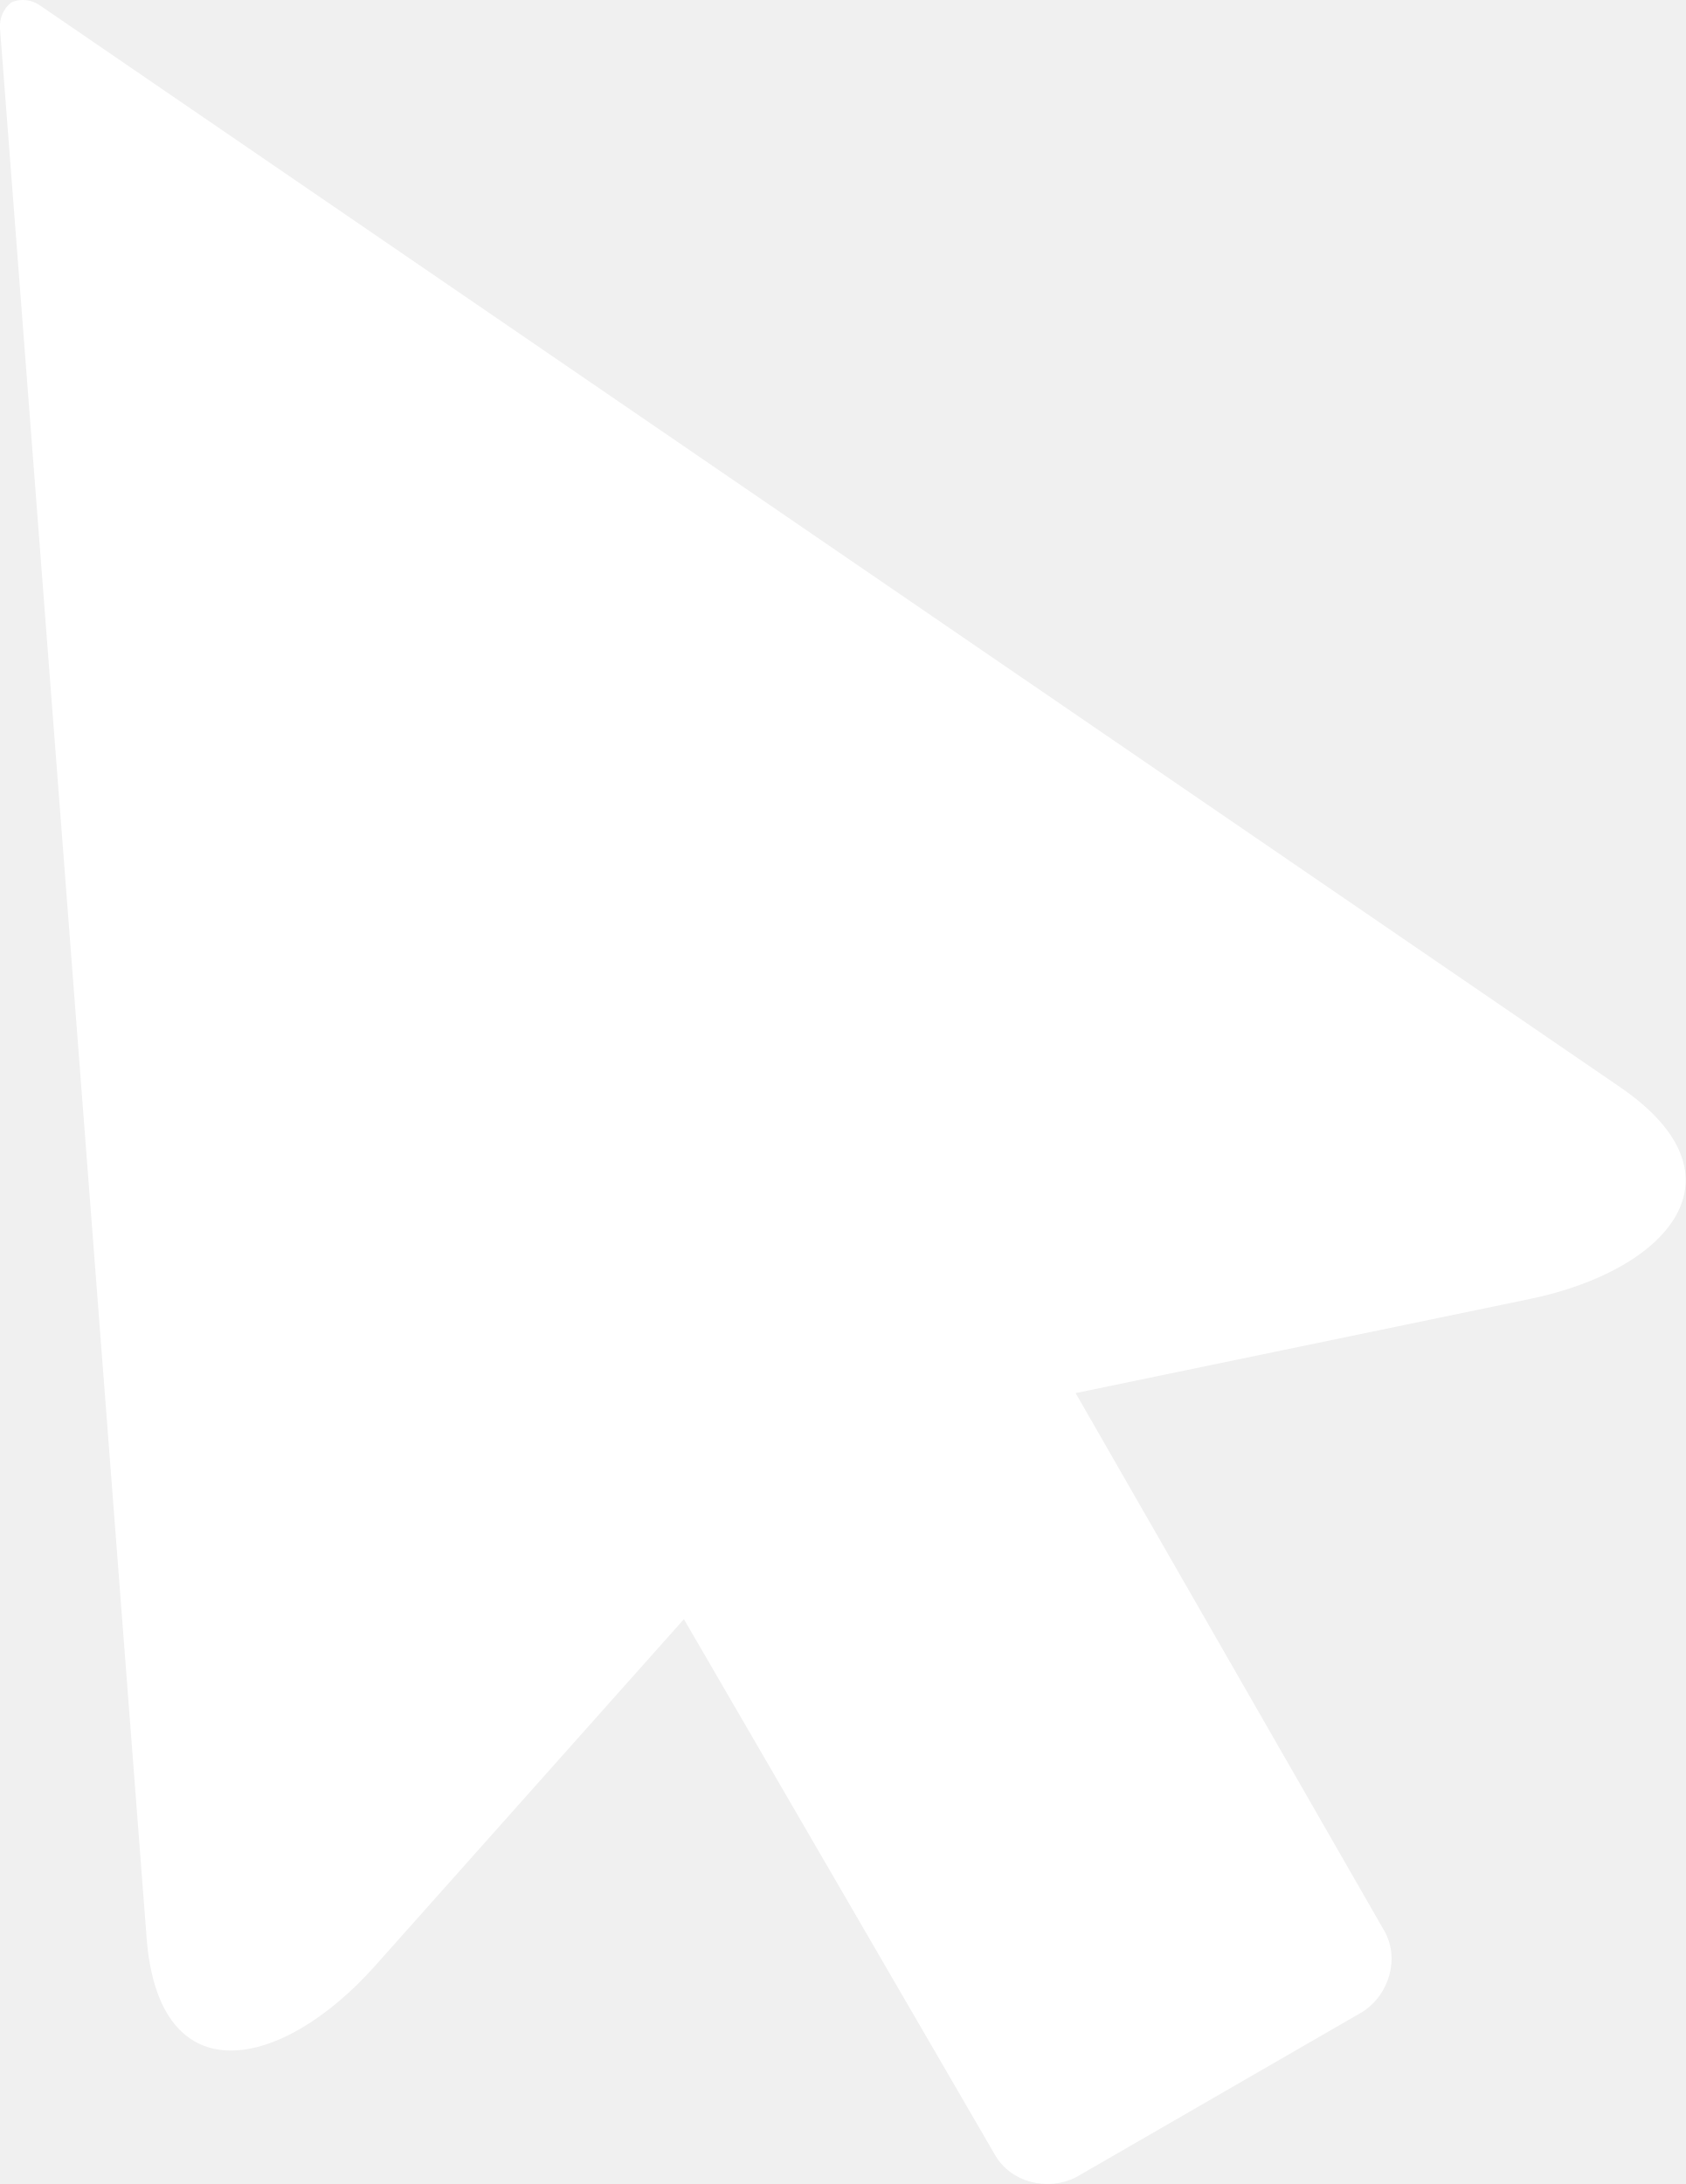
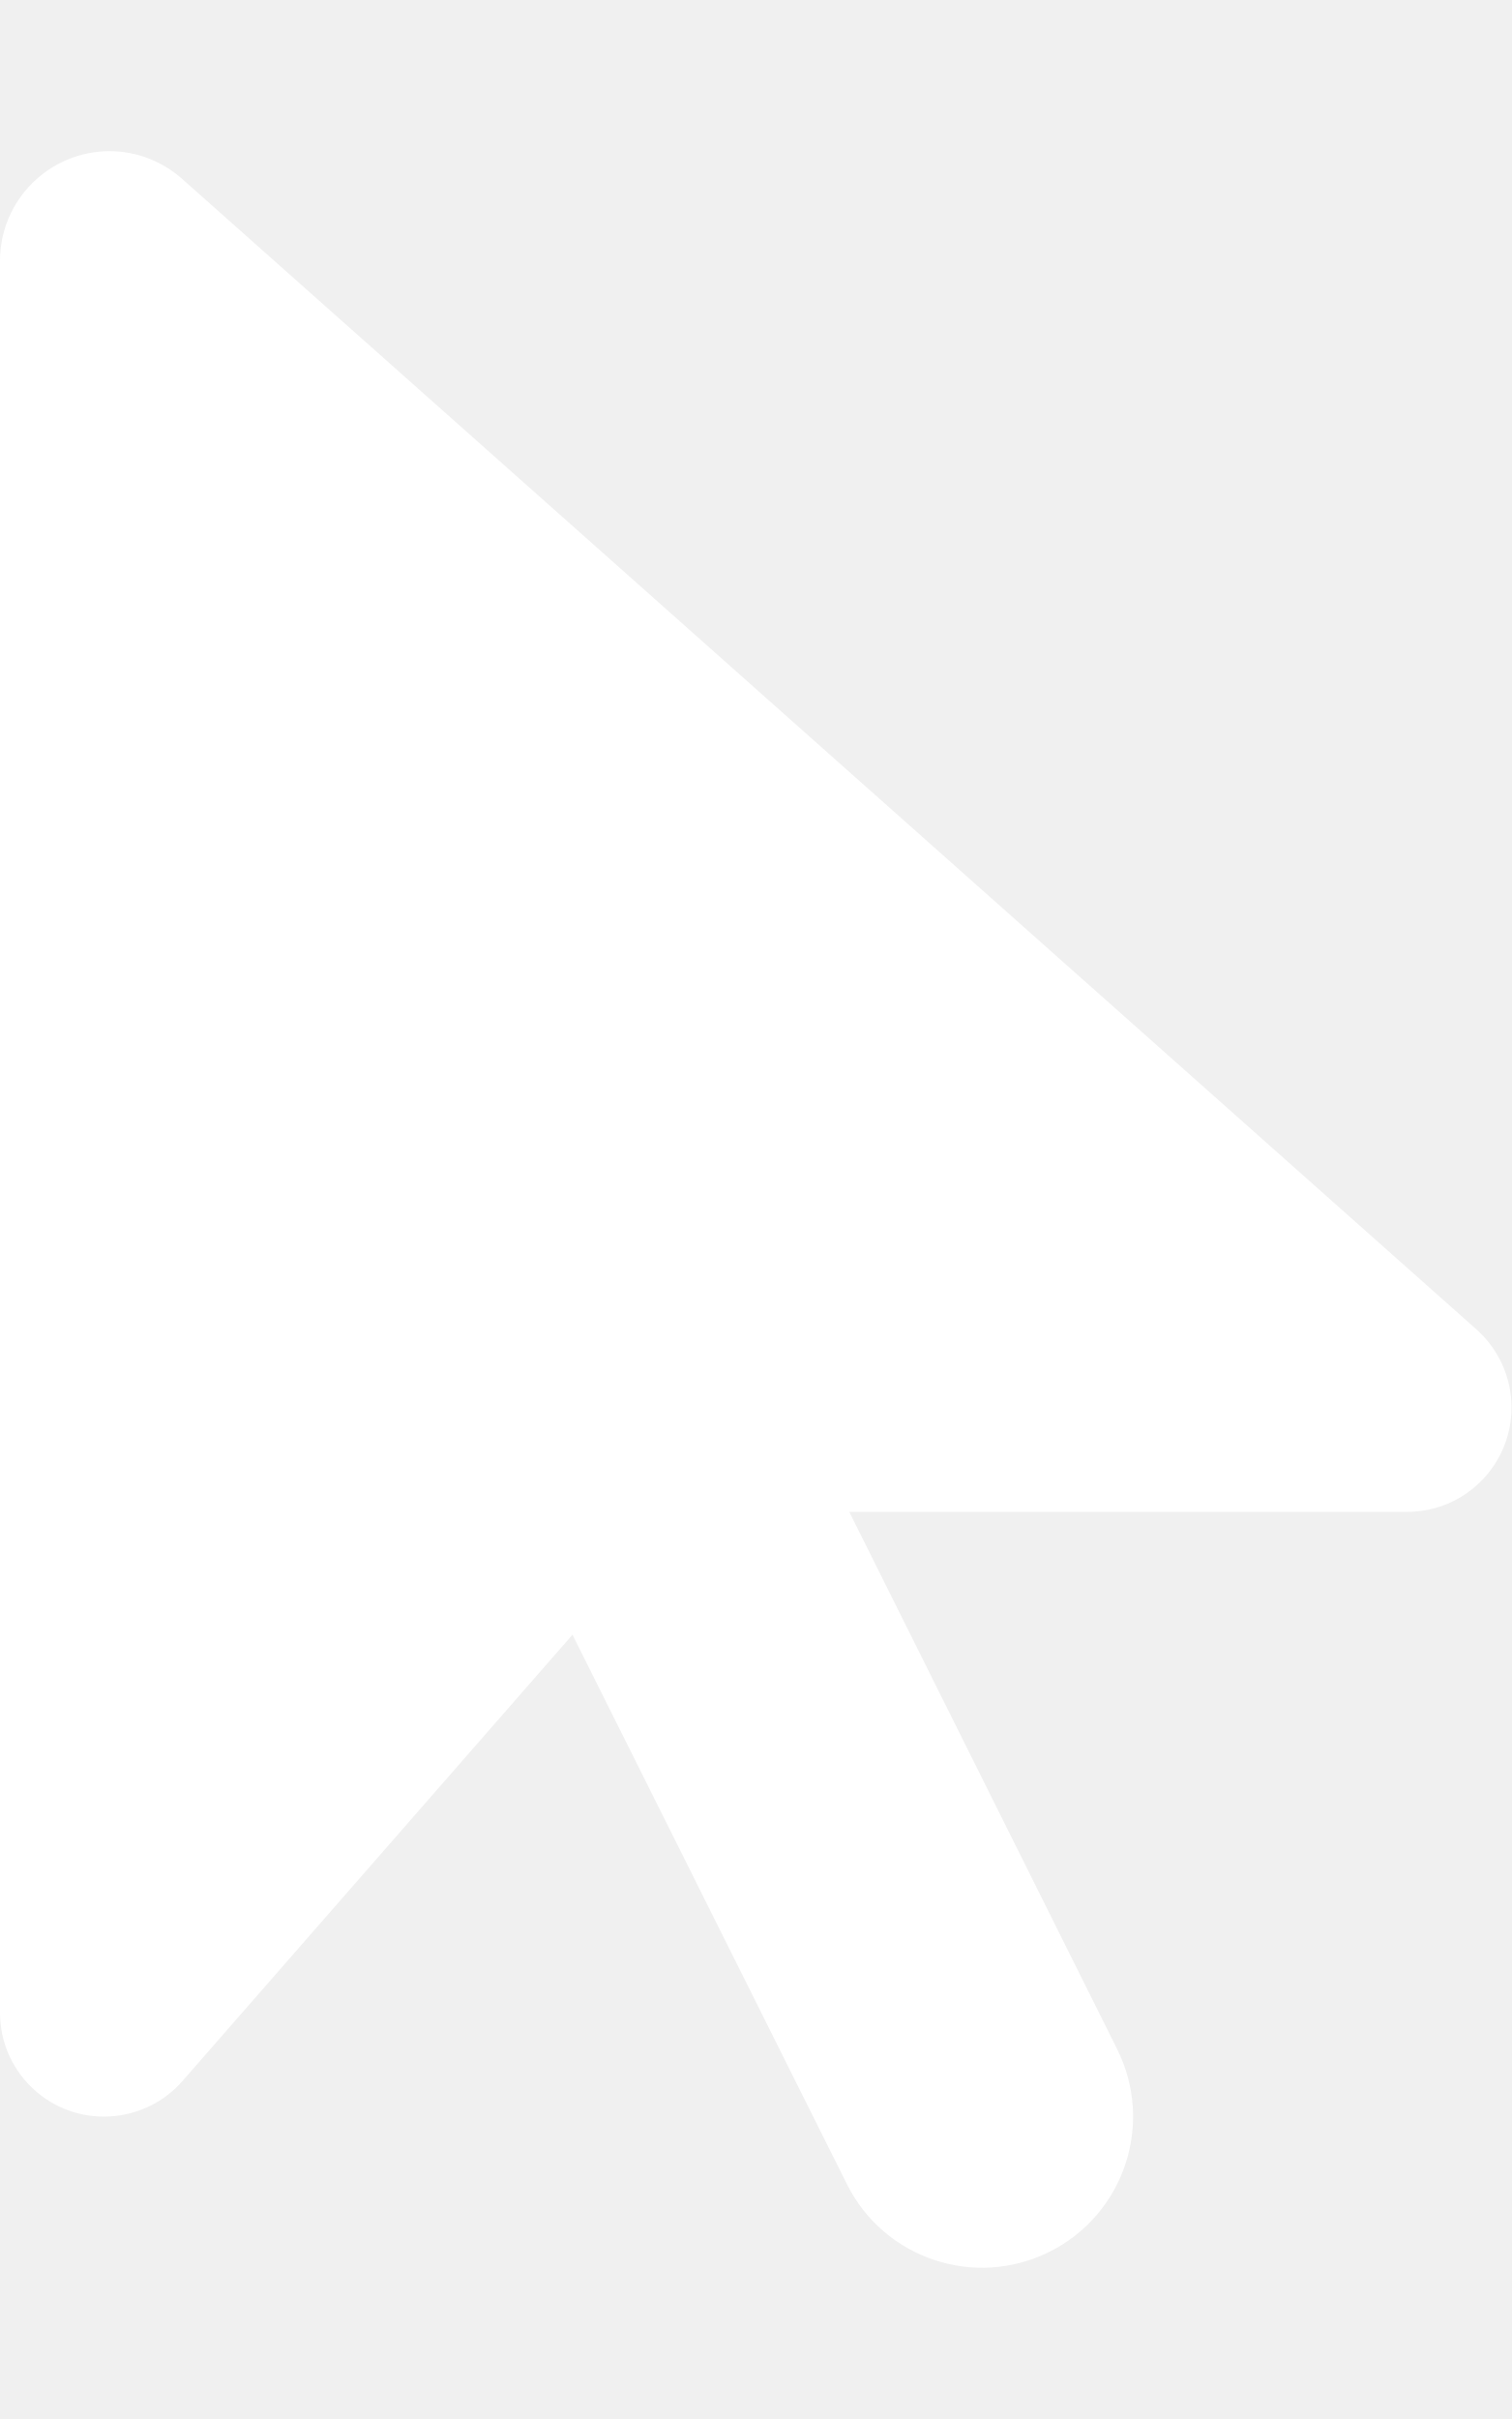
- <svg xmlns="http://www.w3.org/2000/svg" version="1.1" id="Layer_1" x="0px" y="0px" viewBox="0 0 94.85 122.88" style="enable-background:new 0 0 94.85 122.88" xml:space="preserve">
-   <g>
-     <path fill="#fff" d="M60.56,122.49c-1.63,0.83-3.68,0.29-4.56-1.22L38.48,91.1l-17.38,19.51c-5.24,5.88-12.16,7.34-12.85-1.57L0,1.59h0 C-0.04,1.03,0.2,0.46,0.65,0.13C1.17-0.1,1.78-0.02,2.24,0.3l0,0l88.92,60.87c7.37,5.05,2.65,10.31-5.06,11.91l-25.58,5.3 l17.37,30.26c0.86,1.51,0.31,3.56-1.22,4.55L60.56,122.49L60.56,122.49L60.56,122.49z" />
-   </g>
+ <svg xmlns="http://www.w3.org/2000/svg" viewBox="0 0 320 512">
+   <path fill="white" d="M0 55.2L0 426c0 12.2 9.9 22 22 22c6.3 0 12.4-2.7 16.6-7.5L121.2 346l58.1 116.3c7.9 15.8 27.1 22.2 42.9 14.3s22.2-27.1 14.3-42.9L179.8 320l118.1 0c12.2 0 22.1-9.9 22.1-22.1c0-6.3-2.7-12.3-7.4-16.5L38.6 37.9C34.3 34.1 28.9 32 23.2 32C10.4 32 0 42.4 0 55.2z" />
</svg>
